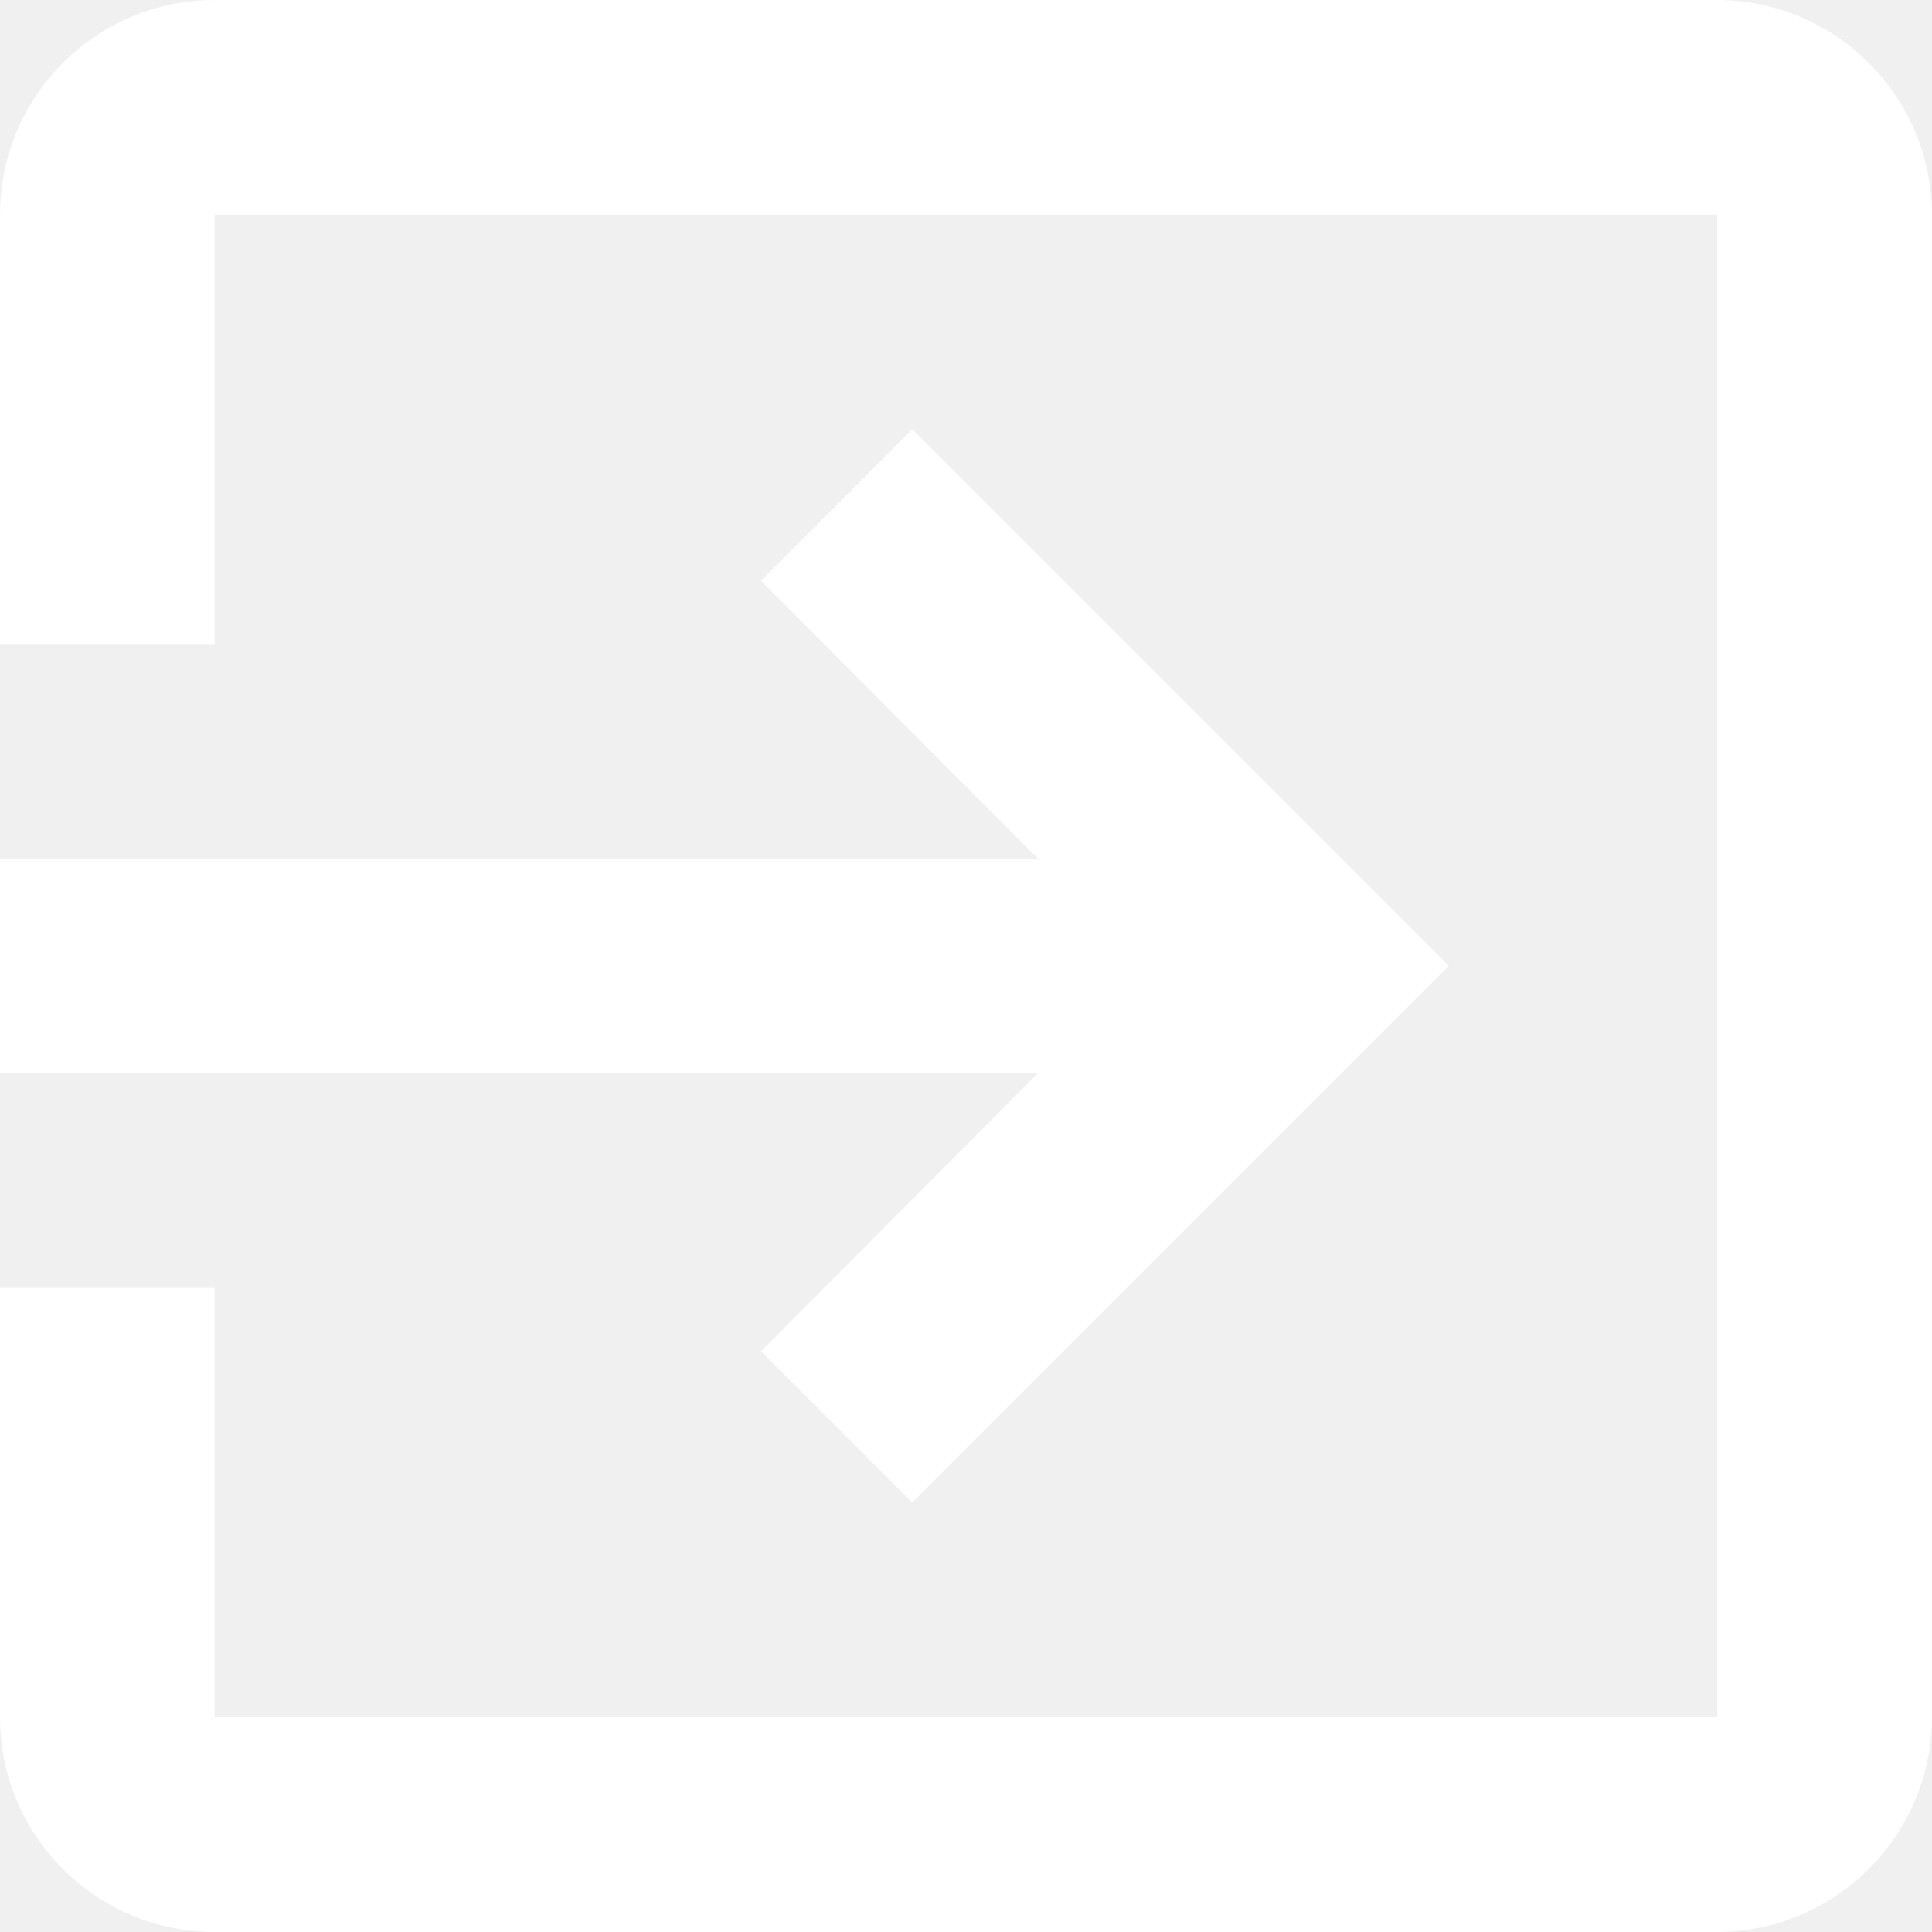
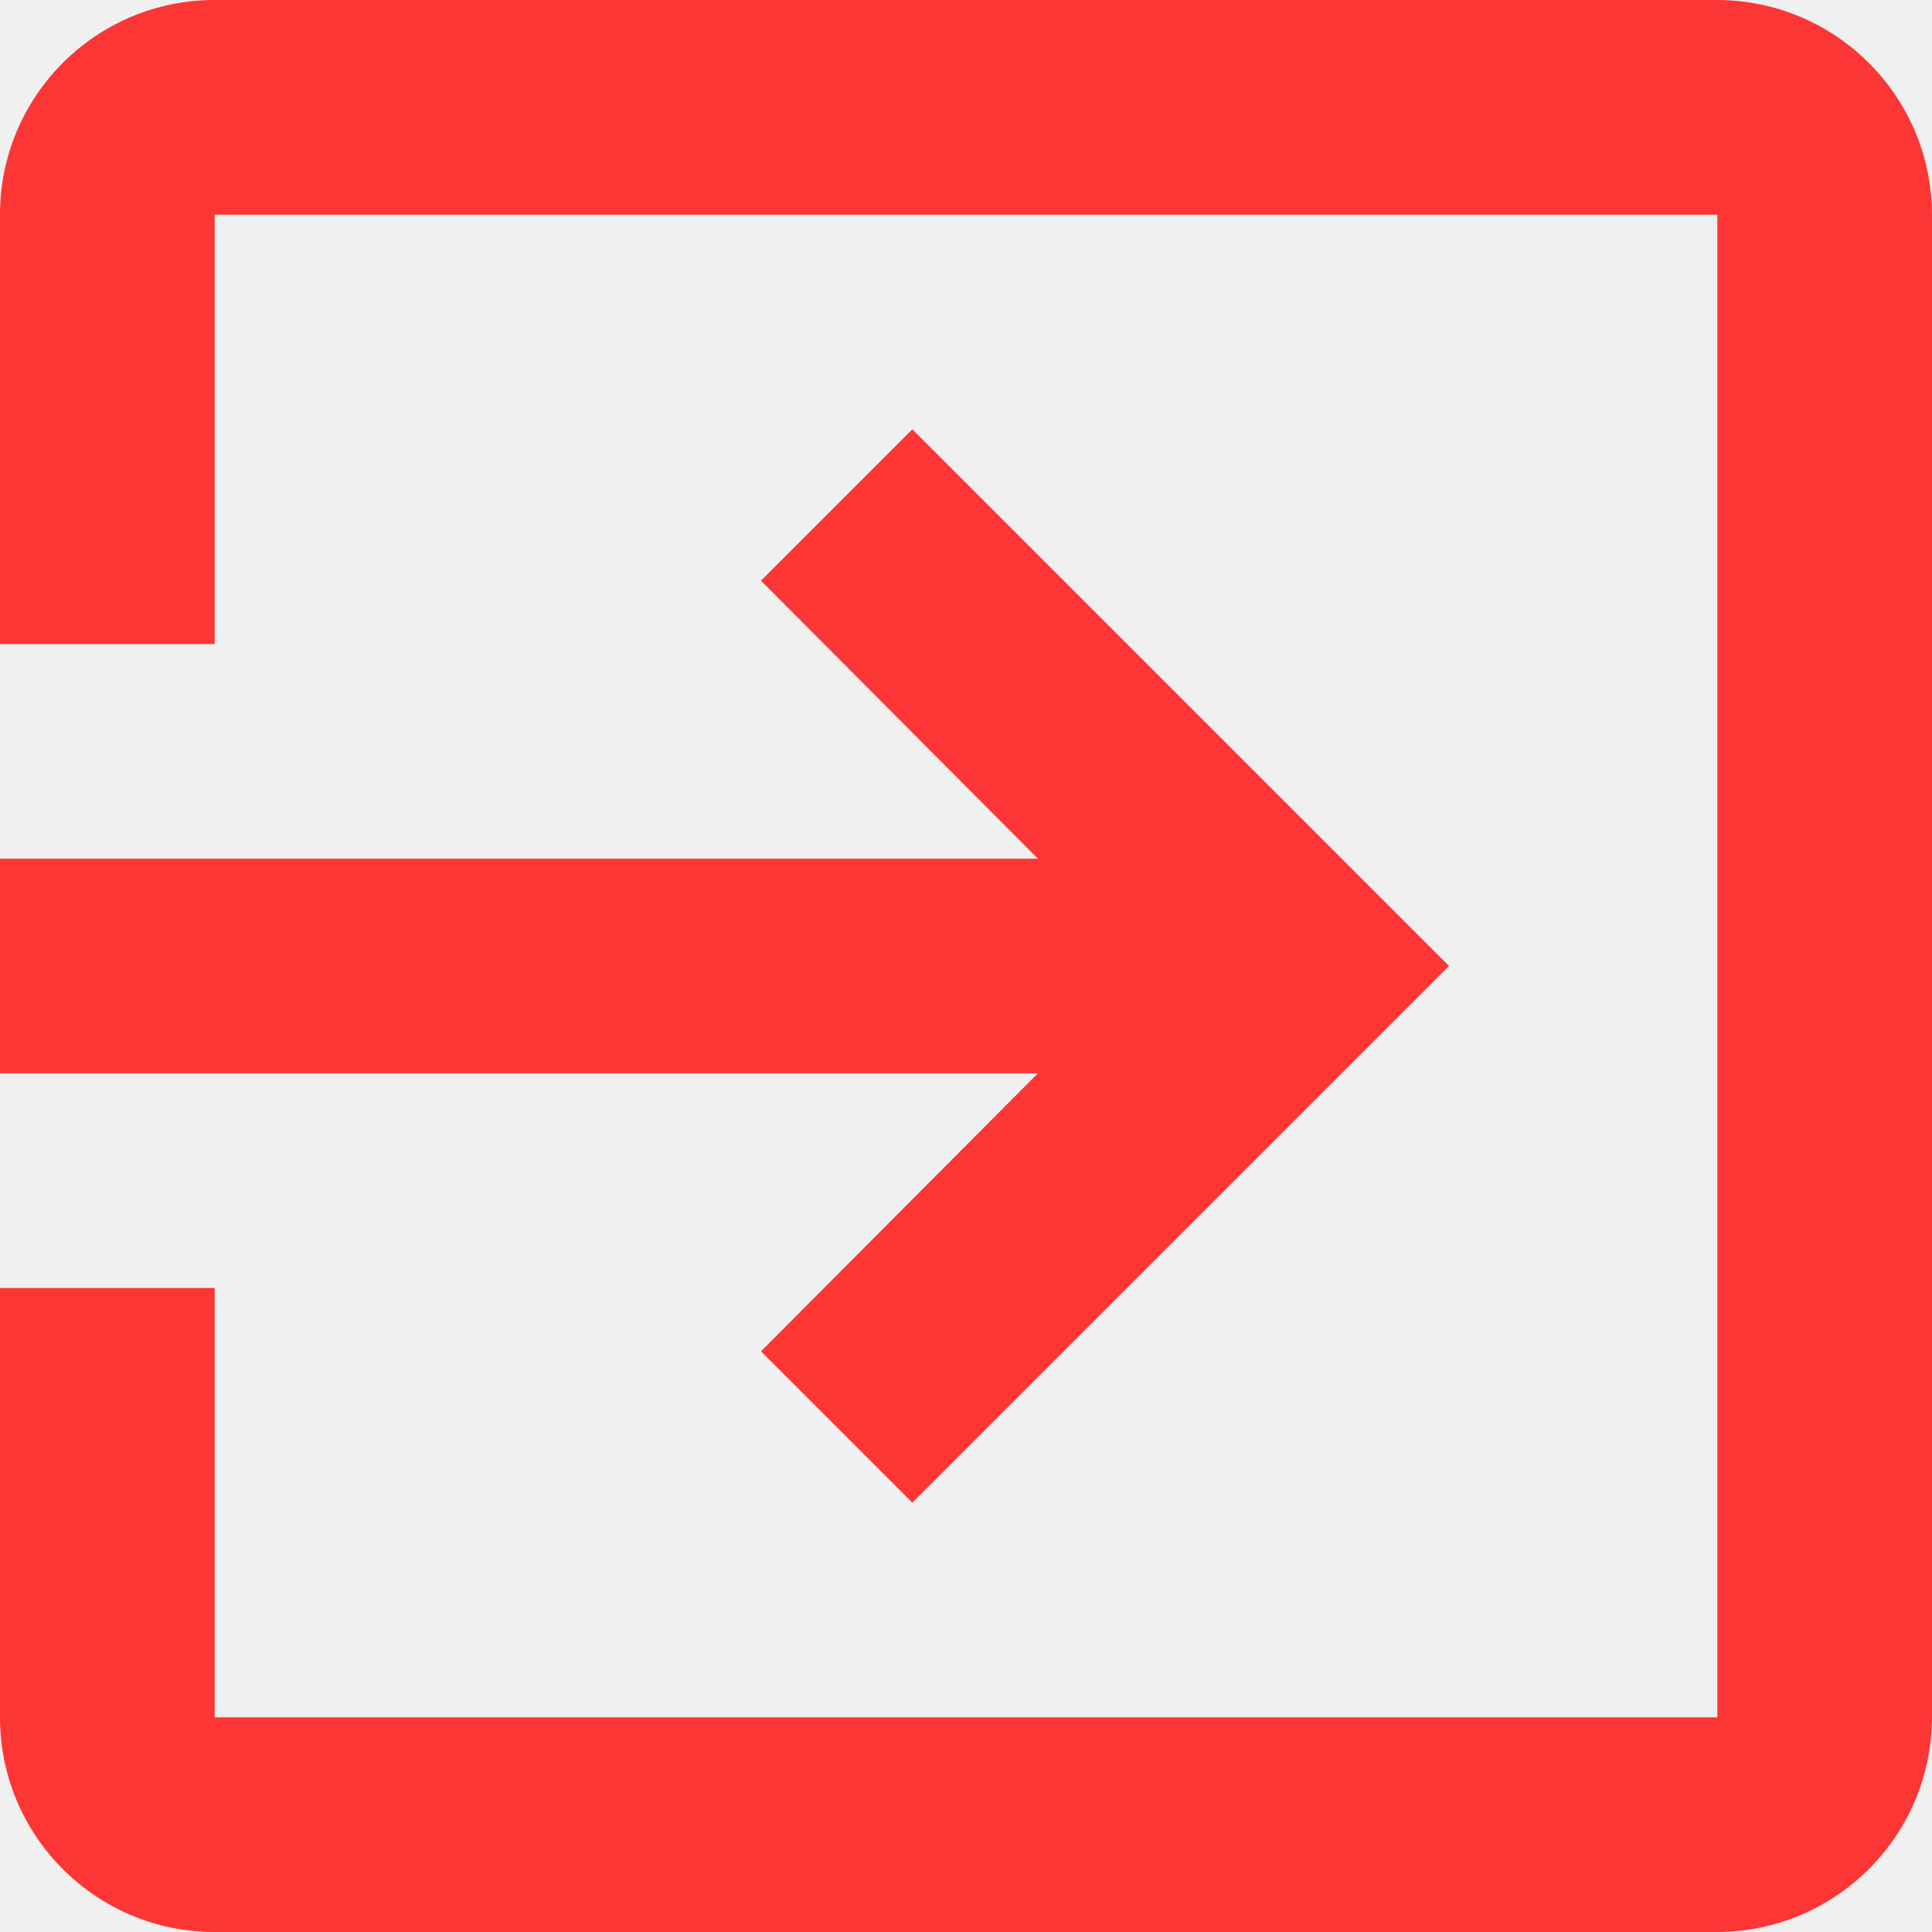
- <svg xmlns="http://www.w3.org/2000/svg" width="133.204" height="133.204" viewBox="0 0 133.204 133.204">
-   <path id="ic_exit_to_app_24px" d="M55.467,96.169,65.9,106.6l37-37-37-37L55.467,43.035,74.56,62.2H3V77H74.56ZM121.4,3H17.8A14.8,14.8,0,0,0,3,17.8V47.4H17.8V17.8H121.4V121.4H17.8V91.8H3v29.6a14.8,14.8,0,0,0,14.8,14.8H121.4a14.844,14.844,0,0,0,14.8-14.8V17.8A14.844,14.844,0,0,0,121.4,3Z" transform="translate(-3 -3)" fill="#fff" />
+ <svg xmlns="http://www.w3.org/2000/svg" width="240" height="240" viewBox="0 0 240 240">
+   <path id="ic_exit_to_app_24px" d="M97.533,170.867l18.8,18.8L183,123,116.333,56.333l-18.8,18.8,34.4,34.533H3v26.667H131.933ZM216.333,3H29.667A26.659,26.659,0,0,0,3,29.667V83H29.667V29.667H216.333V216.333H29.667V163H3v53.333A26.659,26.659,0,0,0,29.667,243H216.333A26.745,26.745,0,0,0,243,216.333V29.667A26.745,26.745,0,0,0,216.333,3Z" transform="translate(-3 -3)" fill="#fc3535" />
</svg>
